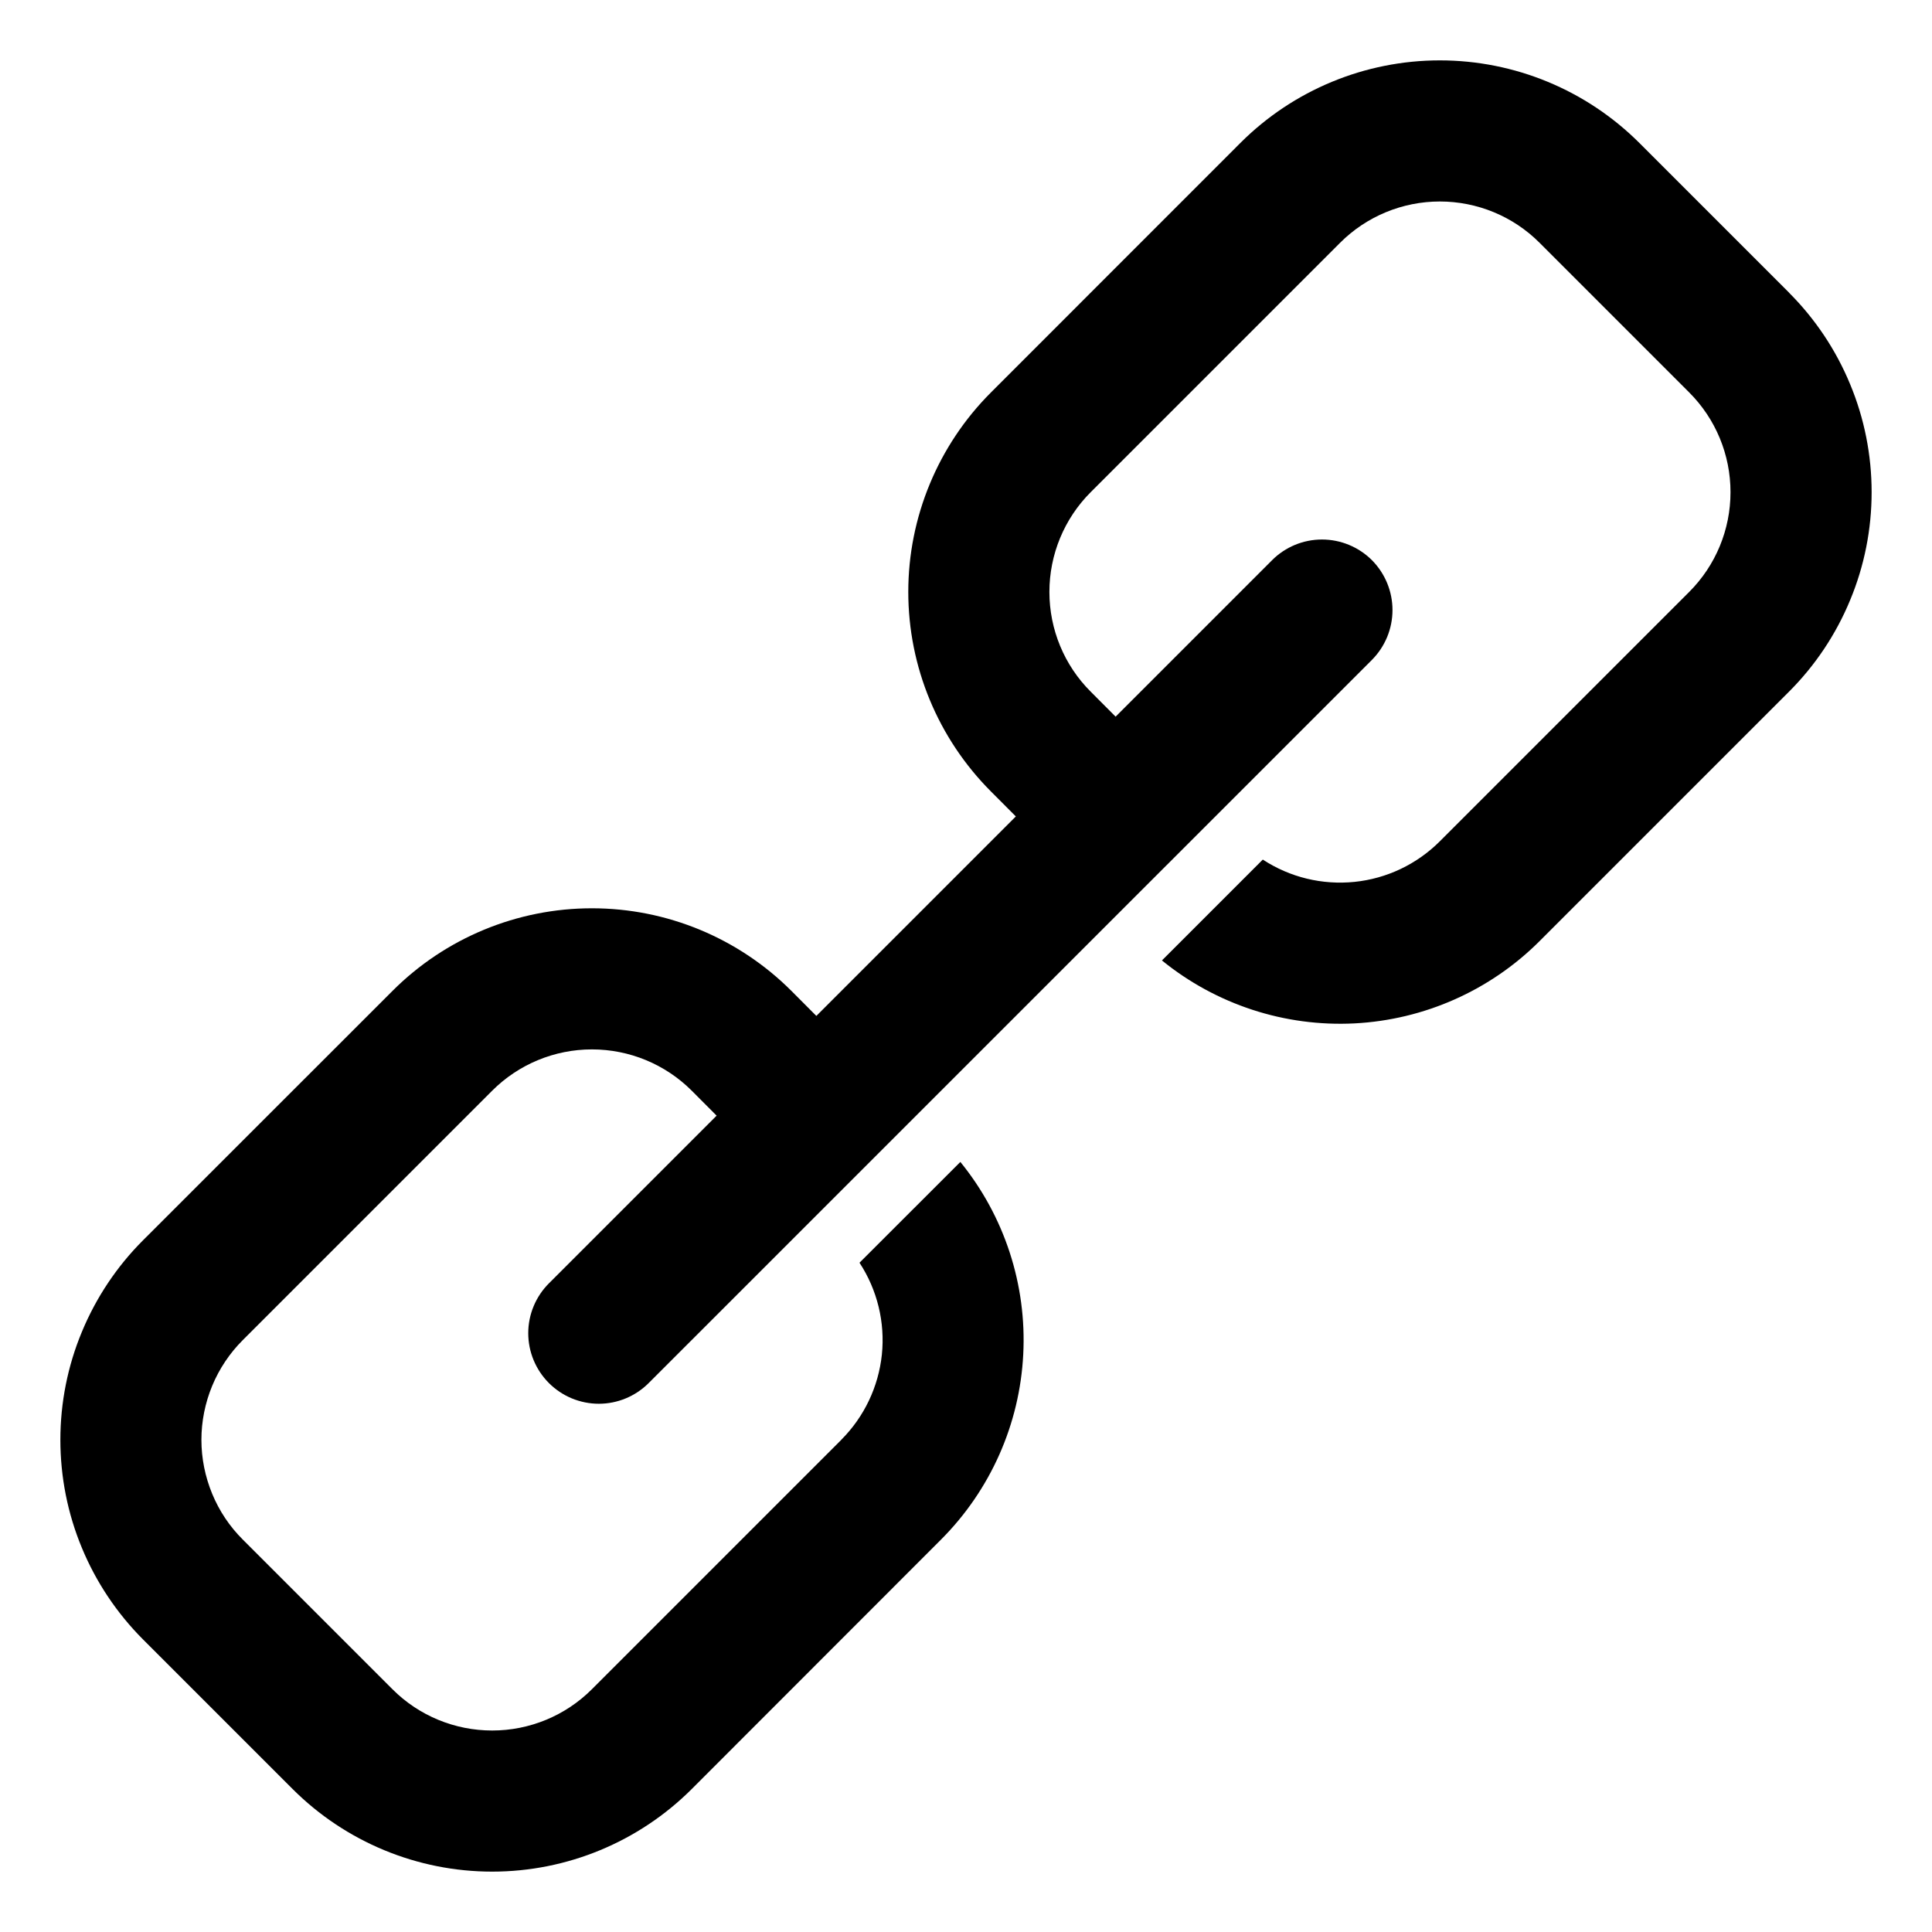
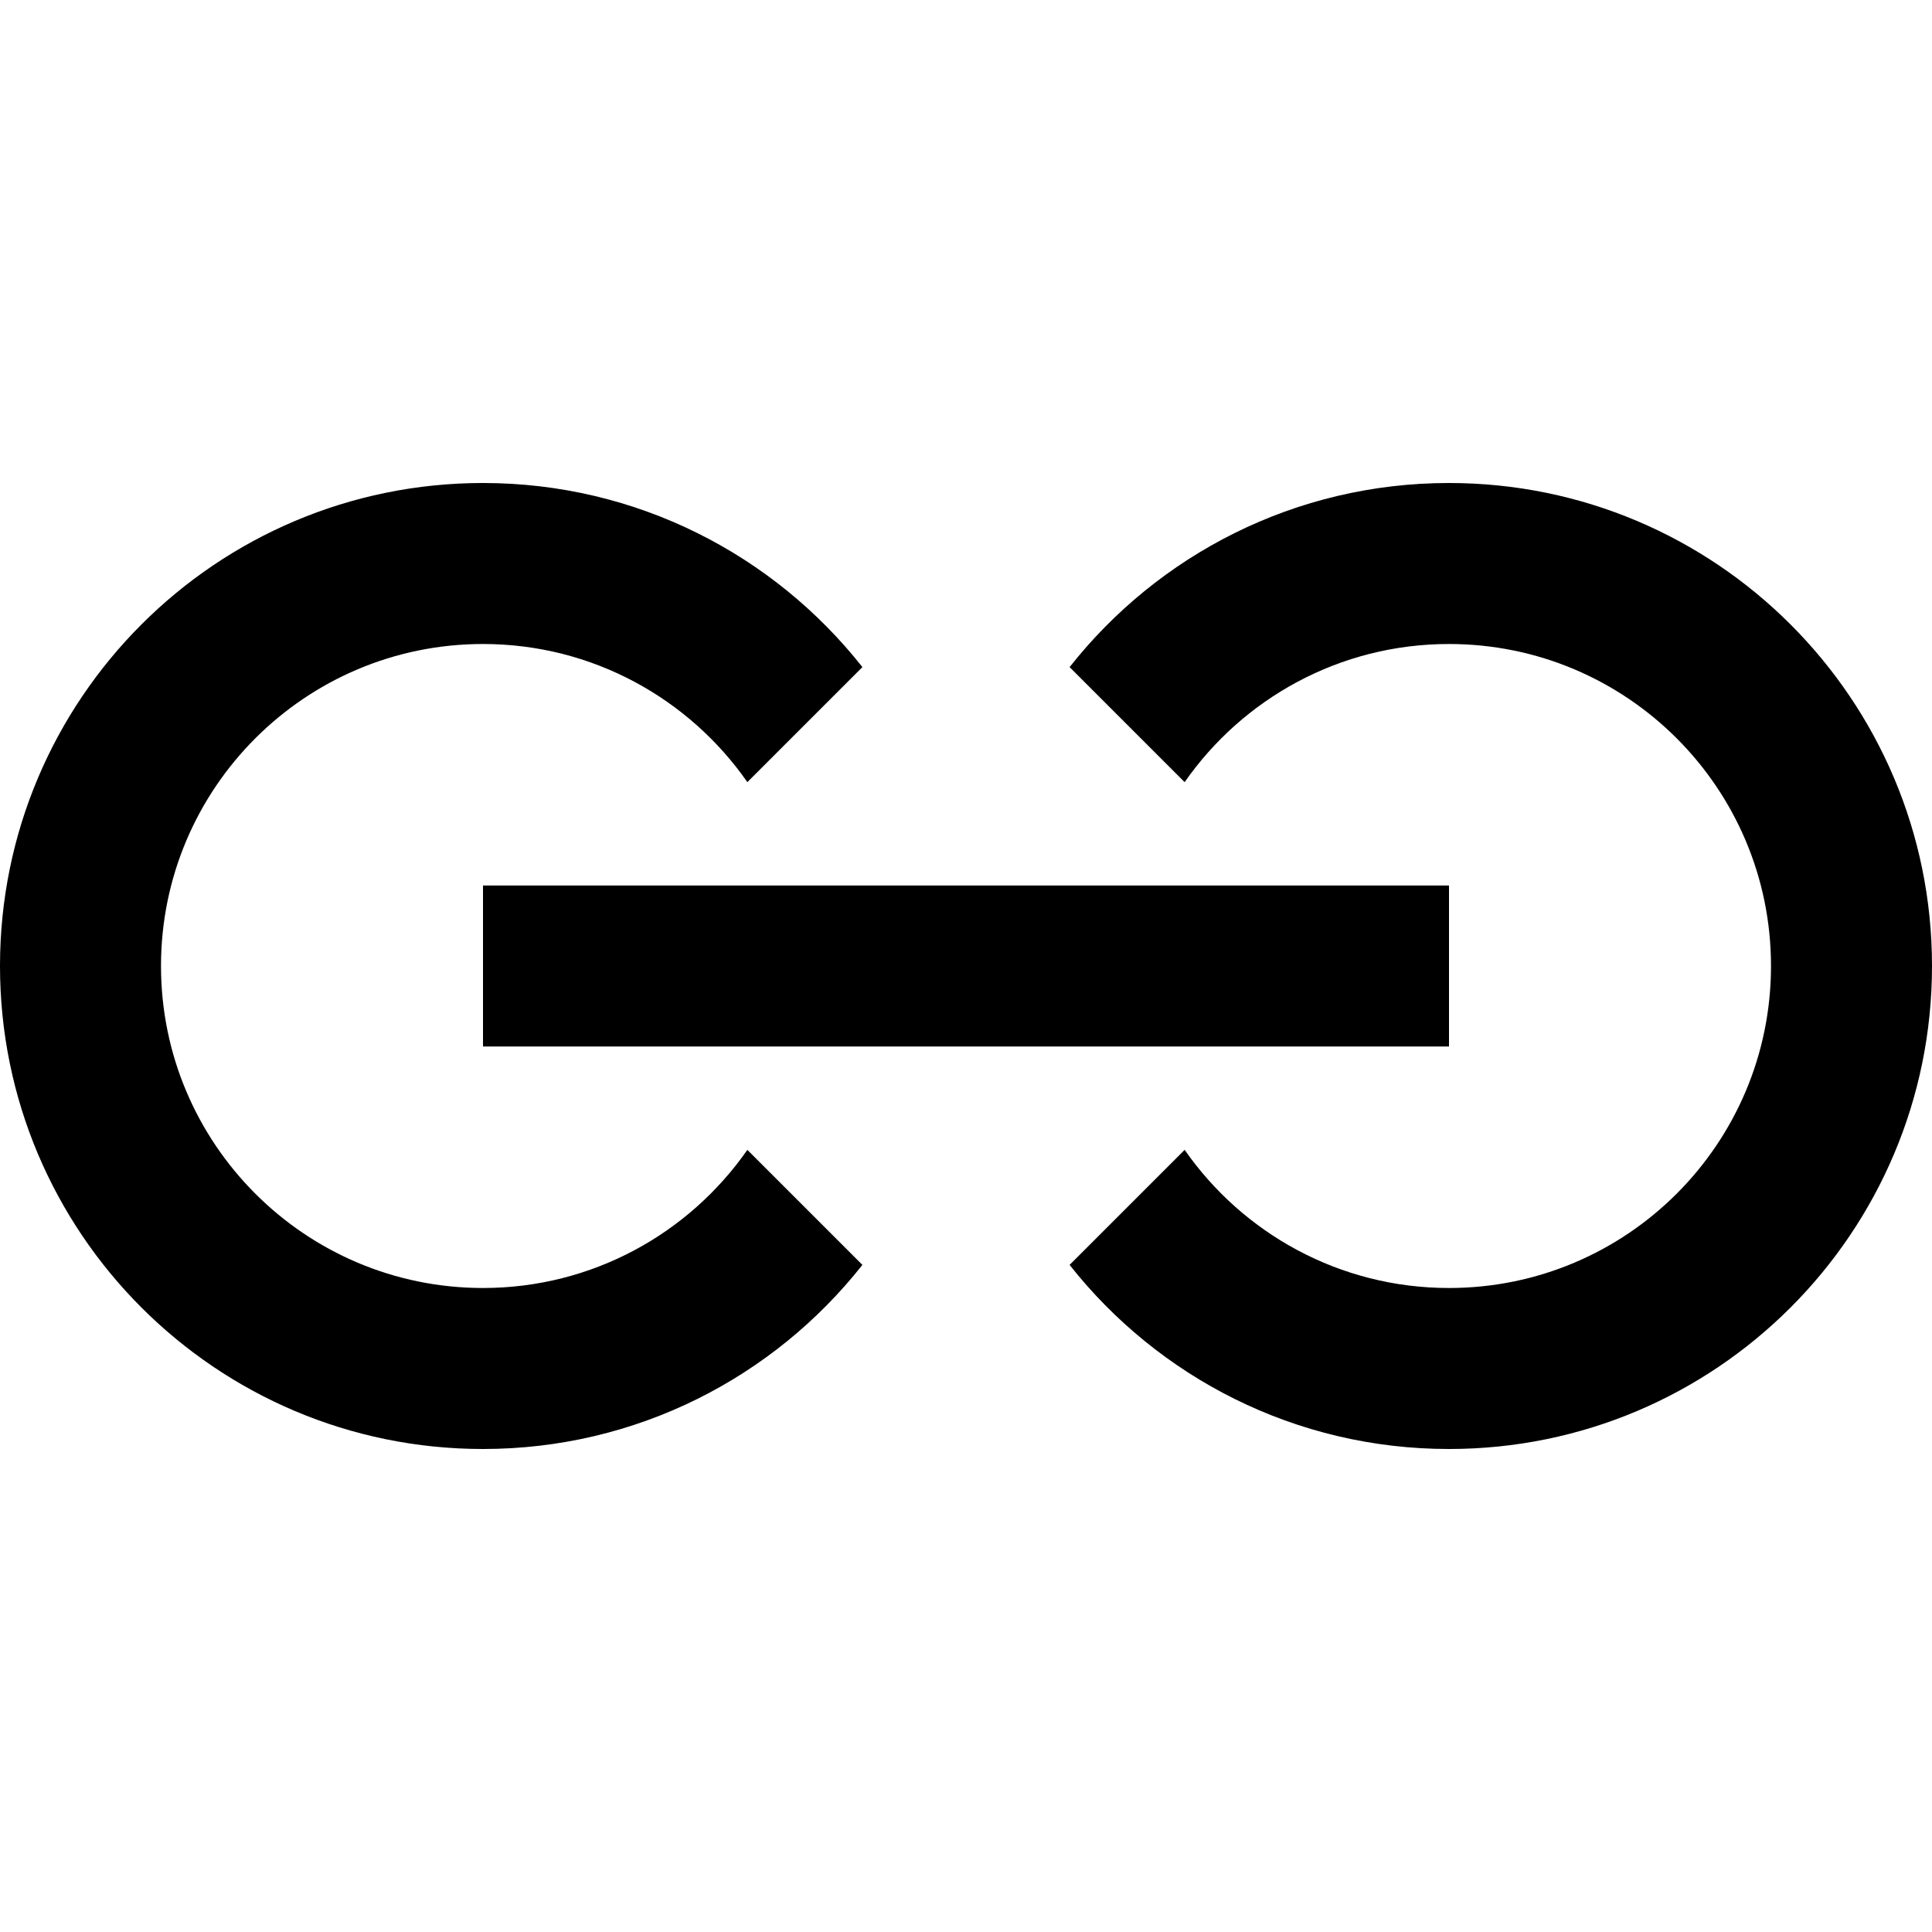
- <svg xmlns="http://www.w3.org/2000/svg" width="24" height="24" viewBox="0 0 24 24" fill="none">
-   <path d="M22.224 3.635L20.365 1.776C19.707 1.119 18.816 0.75 17.886 0.75C16.957 0.75 16.065 1.119 15.408 1.776L12.31 4.875C11.653 5.532 11.283 6.424 11.283 7.353C11.283 8.283 11.653 9.174 12.31 9.832L12.619 10.142L13.182 10.704L14.421 9.465L13.859 8.903L13.549 8.592C13.22 8.264 13.036 7.818 13.036 7.353C13.036 6.889 13.22 6.443 13.549 6.114L16.647 3.016C16.976 2.687 17.422 2.503 17.886 2.503C18.351 2.503 18.797 2.687 19.125 3.016L20.984 4.875C21.313 5.204 21.497 5.649 21.497 6.114C21.497 6.579 21.313 7.024 20.984 7.353L17.886 10.451C17.601 10.736 17.227 10.914 16.827 10.955C16.426 10.996 16.024 10.899 15.687 10.678L14.434 11.931C15.107 12.478 15.959 12.757 16.826 12.713C17.692 12.668 18.512 12.304 19.125 11.691L22.224 8.592C22.549 8.267 22.807 7.881 22.983 7.455C23.16 7.03 23.25 6.574 23.25 6.114C23.25 5.654 23.16 5.198 22.983 4.773C22.807 4.347 22.549 3.961 22.224 3.636V3.635ZM10.451 17.886L7.353 20.984C7.024 21.313 6.579 21.497 6.114 21.497C5.649 21.497 5.203 21.313 4.875 20.984L3.016 19.125C2.853 18.963 2.724 18.77 2.636 18.557C2.548 18.344 2.502 18.116 2.502 17.886C2.502 17.656 2.548 17.428 2.636 17.215C2.724 17.003 2.853 16.81 3.016 16.647L6.114 13.549C6.443 13.22 6.889 13.036 7.353 13.036C7.818 13.036 8.264 13.22 8.593 13.549L8.902 13.859L9.464 14.421L10.704 13.182L10.141 12.62L9.832 12.31C9.174 11.652 8.283 11.283 7.353 11.283C6.424 11.283 5.532 11.652 4.875 12.31L1.776 15.408C1.451 15.733 1.193 16.12 1.017 16.545C0.84 16.97 0.75 17.426 0.75 17.886C0.75 18.347 0.84 18.802 1.017 19.228C1.193 19.653 1.451 20.039 1.776 20.365L3.635 22.224C4.293 22.881 5.184 23.25 6.114 23.25C7.044 23.25 7.935 22.881 8.593 22.224L11.69 19.125C12.303 18.511 12.667 17.692 12.711 16.826C12.756 15.959 12.477 15.107 11.93 14.434L10.677 15.686C10.898 16.023 10.996 16.426 10.955 16.826C10.913 17.227 10.735 17.601 10.45 17.886L10.451 17.886Z" fill="currentColor" />
-   <path d="M17.042 6.958C17.206 7.123 17.298 7.346 17.298 7.578C17.298 7.811 17.206 8.033 17.042 8.198L8.058 17.181C7.977 17.262 7.88 17.327 7.774 17.371C7.668 17.415 7.554 17.438 7.439 17.438C7.324 17.438 7.21 17.415 7.103 17.371C6.997 17.327 6.9 17.262 6.819 17.181C6.655 17.017 6.562 16.794 6.562 16.561C6.562 16.329 6.655 16.106 6.819 15.942L15.803 6.958C15.967 6.794 16.19 6.702 16.422 6.702C16.654 6.702 16.877 6.794 17.042 6.958Z" fill="currentColor" />
+ <svg xmlns="http://www.w3.org/2000/svg" width="24" height="24" viewBox="0 0 24 24">
+   <path d="M2 12C2 9.791 3.791 8 6 8C7.36 8 8.561 8.679 9.284 9.716L10.713 8.287C9.614 6.894 7.912 6 6 6C2.686 6 0 8.686 0 12C0 15.314 2.686 18 6 18C7.912 18 9.614 17.106 10.713 15.713L9.284 14.284C8.561 15.321 7.36 16 6 16C3.791 16 2 14.209 2 12Z" />
+   <path d="M18 6C16.088 6 14.386 6.894 13.287 8.287L14.716 9.716C15.439 8.679 16.64 8 18 8C20.209 8 22 9.791 22 12C22 14.209 20.209 16 18 16C16.64 16 15.439 15.321 14.716 14.284L13.287 15.713C14.386 17.106 16.088 18 18 18C21.314 18 24 15.314 24 12C24 8.686 21.314 6 18 6Z" />
+   <path d="M18 11H6V13H18V11Z" />
</svg>
